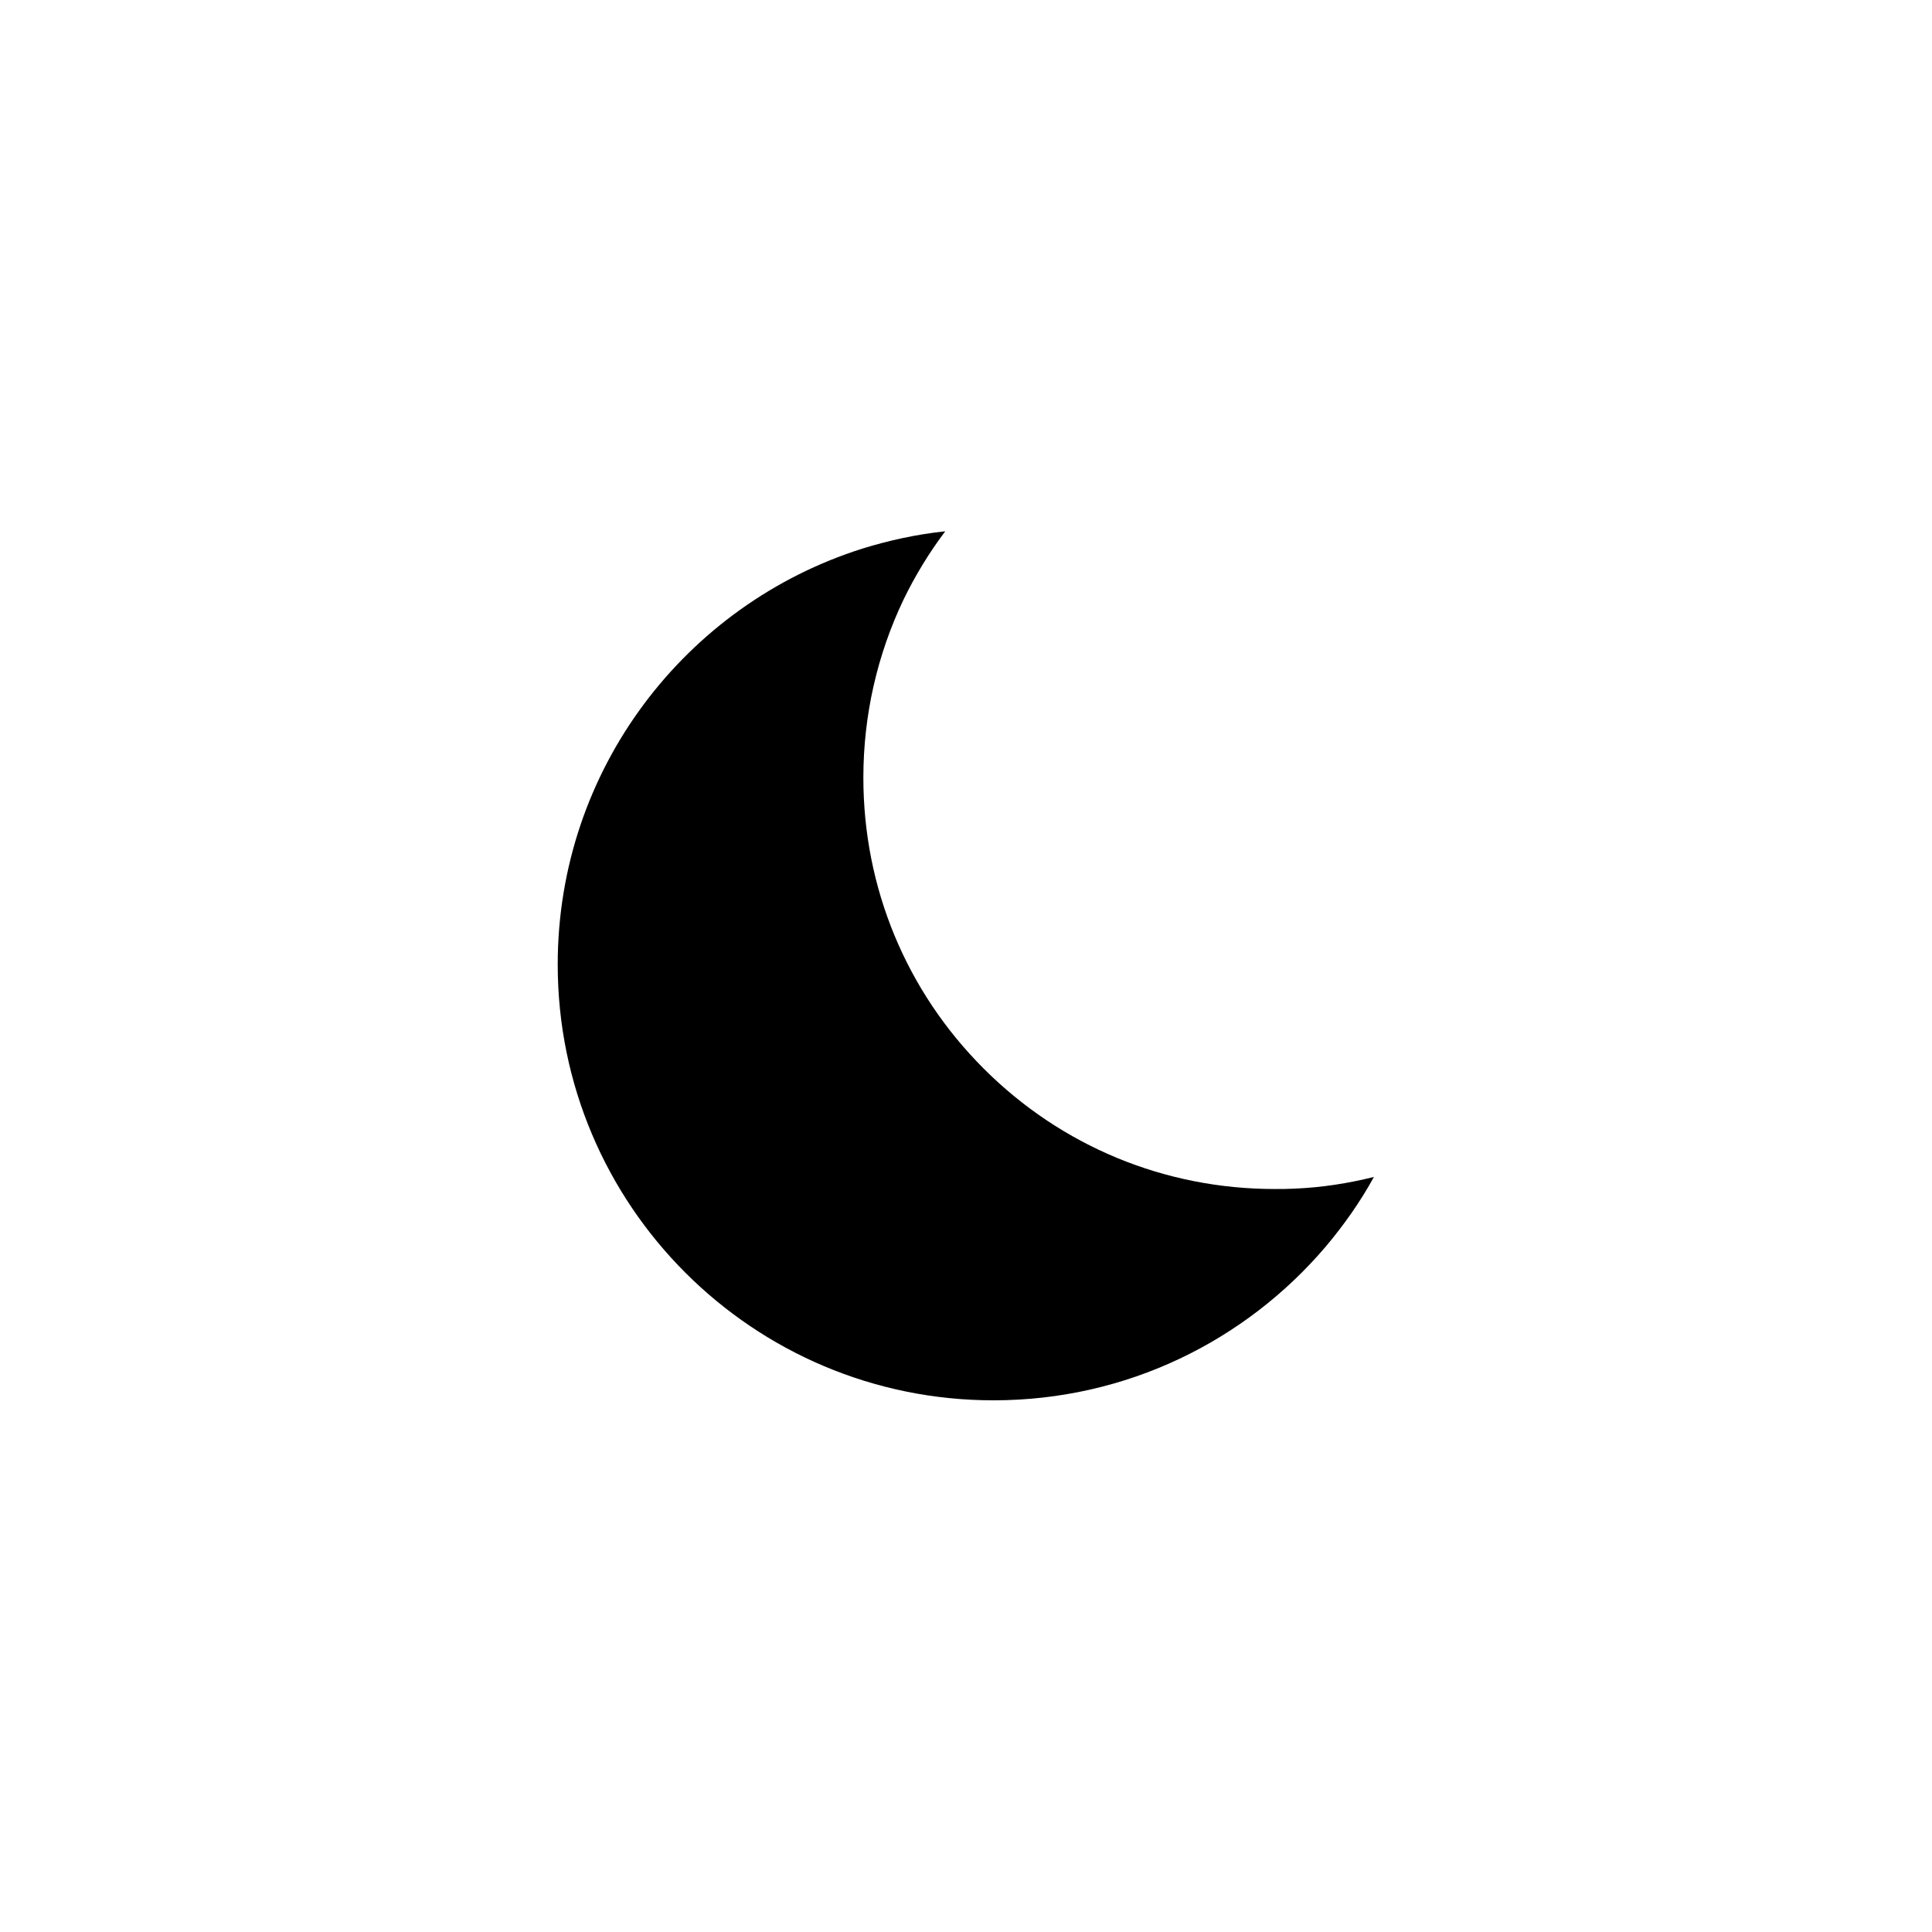
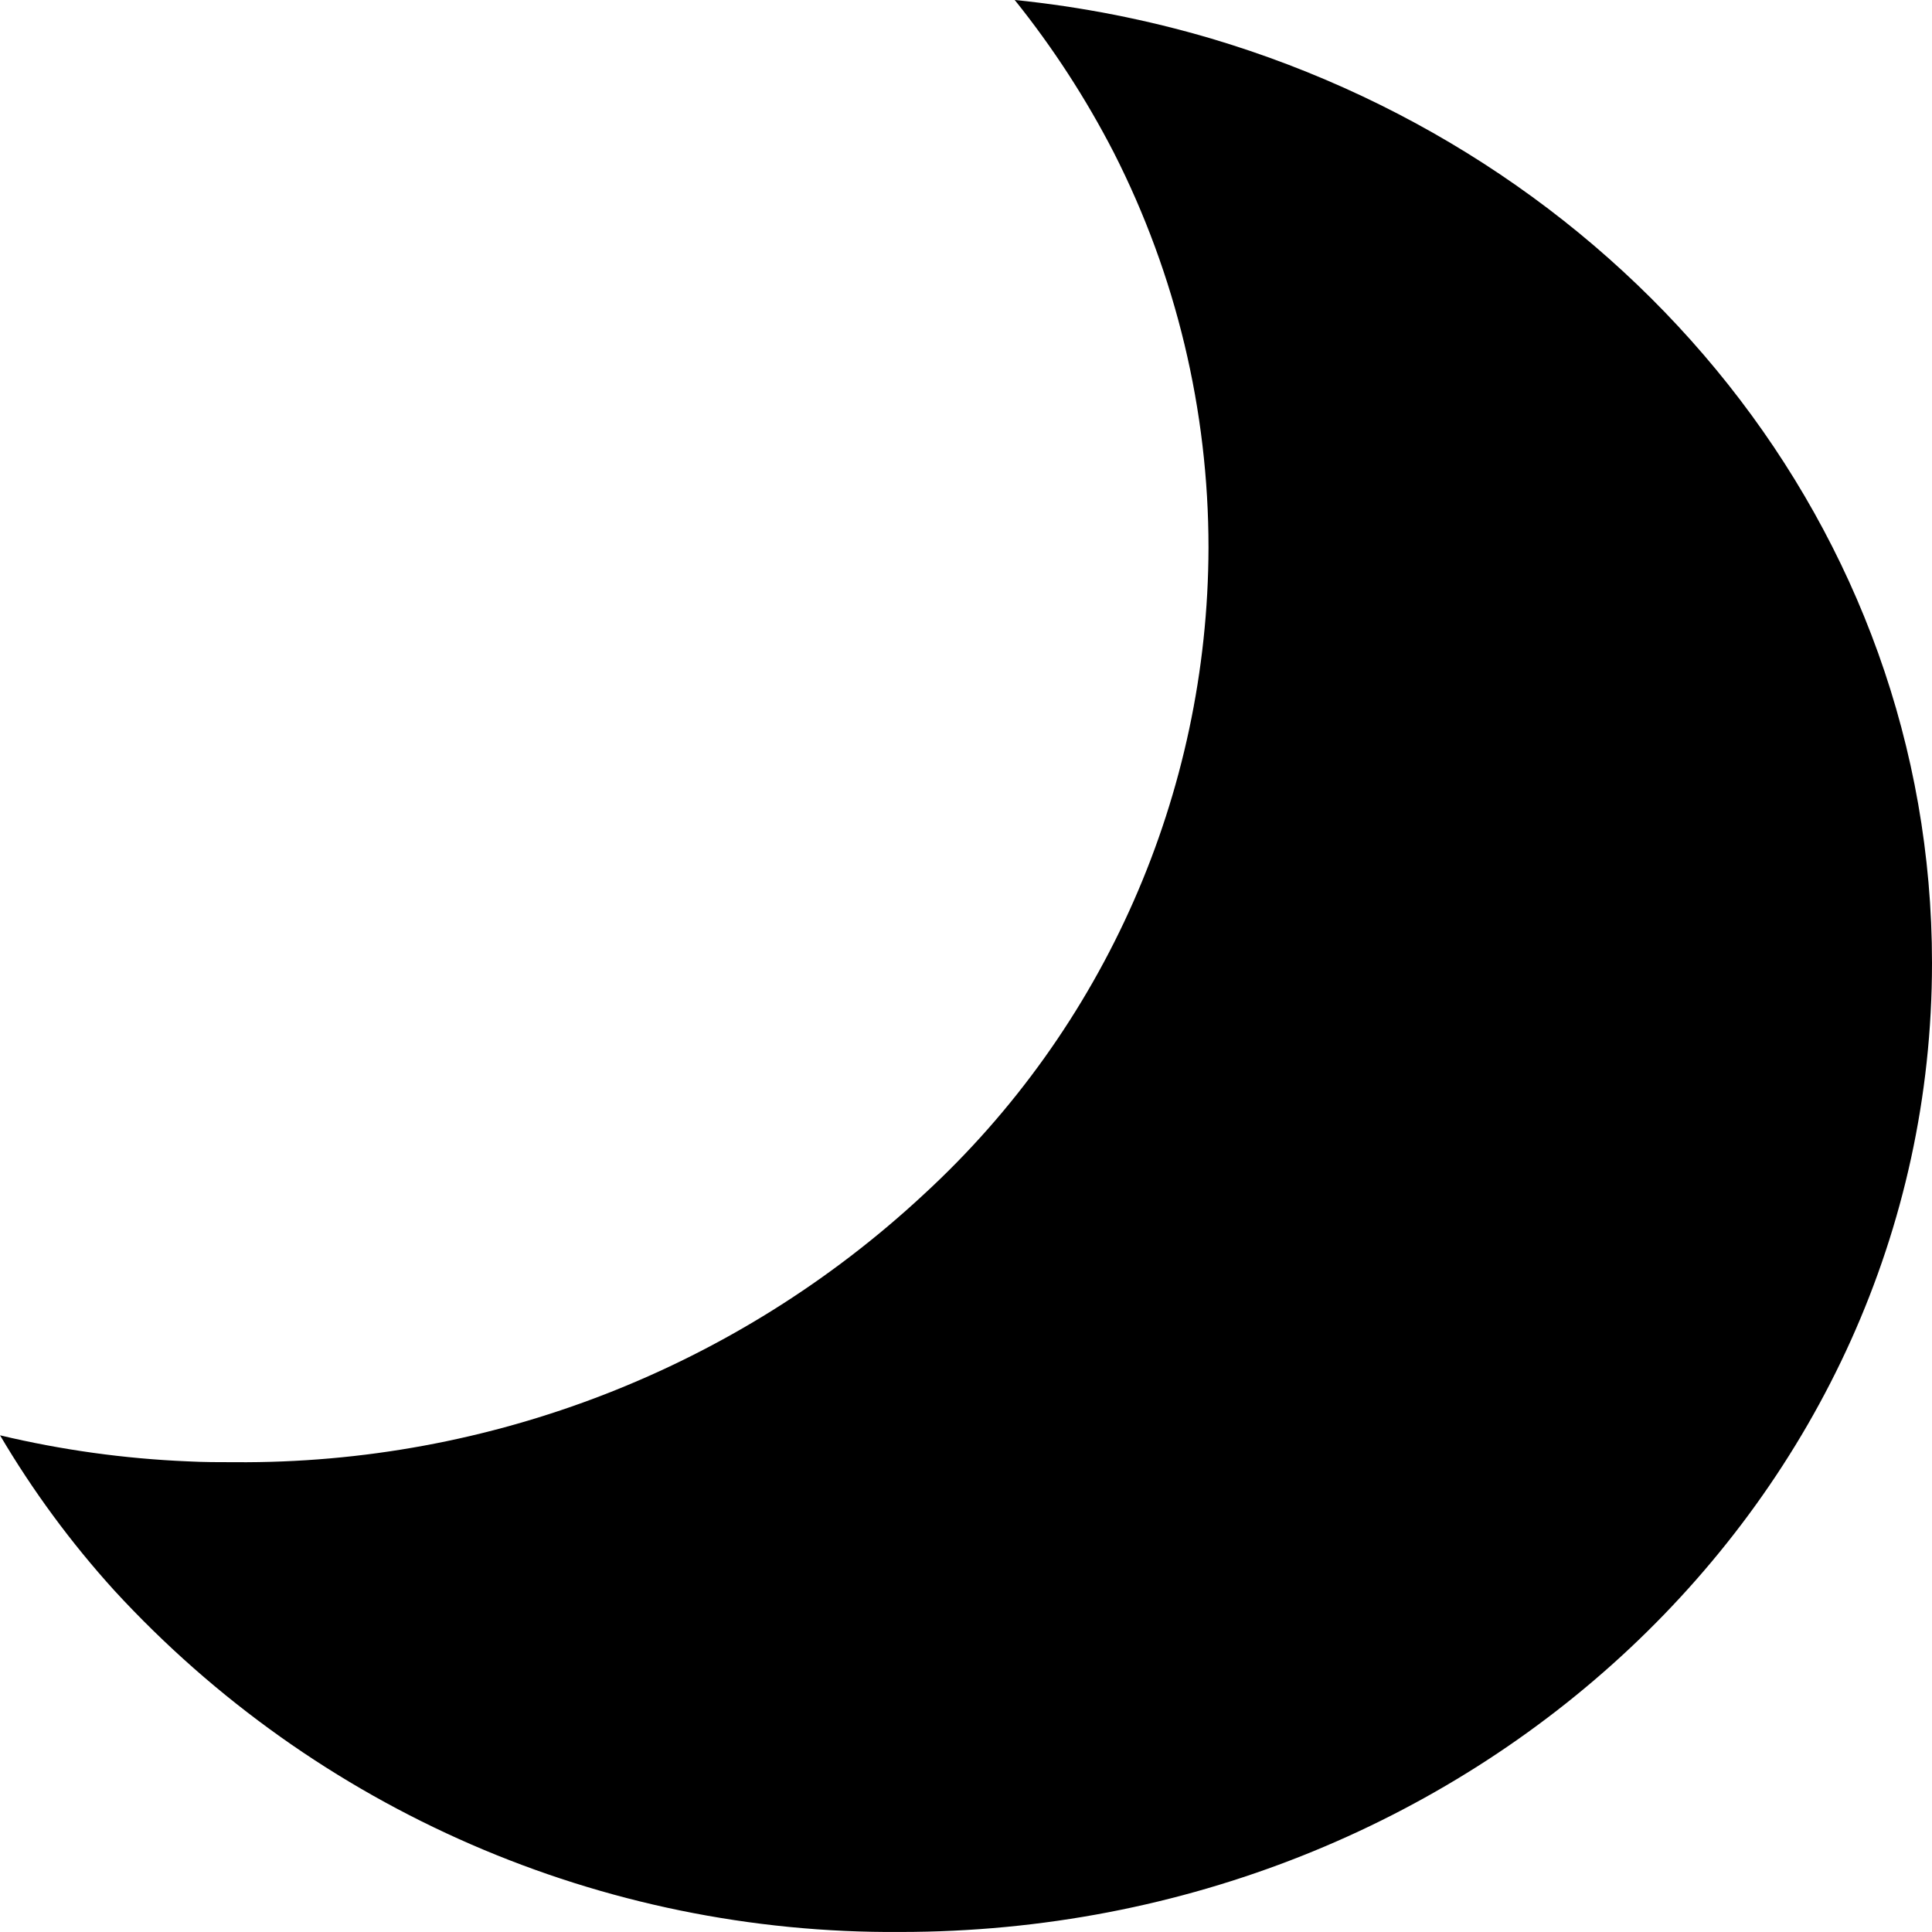
- <svg xmlns="http://www.w3.org/2000/svg" height="512px" id="Layer_1" style="enable-background:new 0 0 512 512;" version="1.1" viewBox="0 0 512 512" width="512px" xml:space="preserve">
-   <g>
-     <g>
-       <path d="M343.1,315c-1.8,0.1-3.5,0.1-5.3,0.1c-29.1,0-56.5-11.3-77.1-31.9c-20.6-20.6-31.9-48-31.9-77.1    c0-16.6,3.7-32.6,10.6-47.1c3.1-6.4,6.8-12.5,11.1-18.2c-7.6,0.8-14.9,2.4-22,4.6c-46.8,14.8-80.7,58.5-80.7,110.2    c0,63.8,51.7,115.5,115.5,115.5c35.3,0,66.8-15.8,88-40.7c4.8-5.7,9.2-11.9,12.8-18.5C357.3,313.6,350.3,314.7,343.1,315z" />
-     </g>
+ <svg xmlns="http://www.w3.org/2000/svg" width="48" height="48" viewBox="0 0 48 48">
+   <defs>
+     <style>.a{clip-path:url(#b);}</style>
+     <clipPath id="b">
+       <rect width="48" height="48" />
+     </clipPath>
+   </defs>
+   <g id="a" class="a">
+     <path d="M152.46,177.107c.4.021.777.021,1.176.021a24.849,24.849,0,0,0,17.11-6.649,21.9,21.9,0,0,0,7.079-16.07,21.647,21.647,0,0,0-2.352-9.817,22.576,22.576,0,0,0-2.463-3.793,26.872,26.872,0,0,1,4.882.959c10.386,3.085,17.908,12.193,17.908,22.968,0,13.3-11.473,24.073-25.631,24.073a26.264,26.264,0,0,1-19.528-8.483,23.536,23.536,0,0,1-2.84-3.856A24.552,24.552,0,0,0,152.46,177.107Z" transform="translate(-147.8 -140.8)" />
  </g>
</svg>
